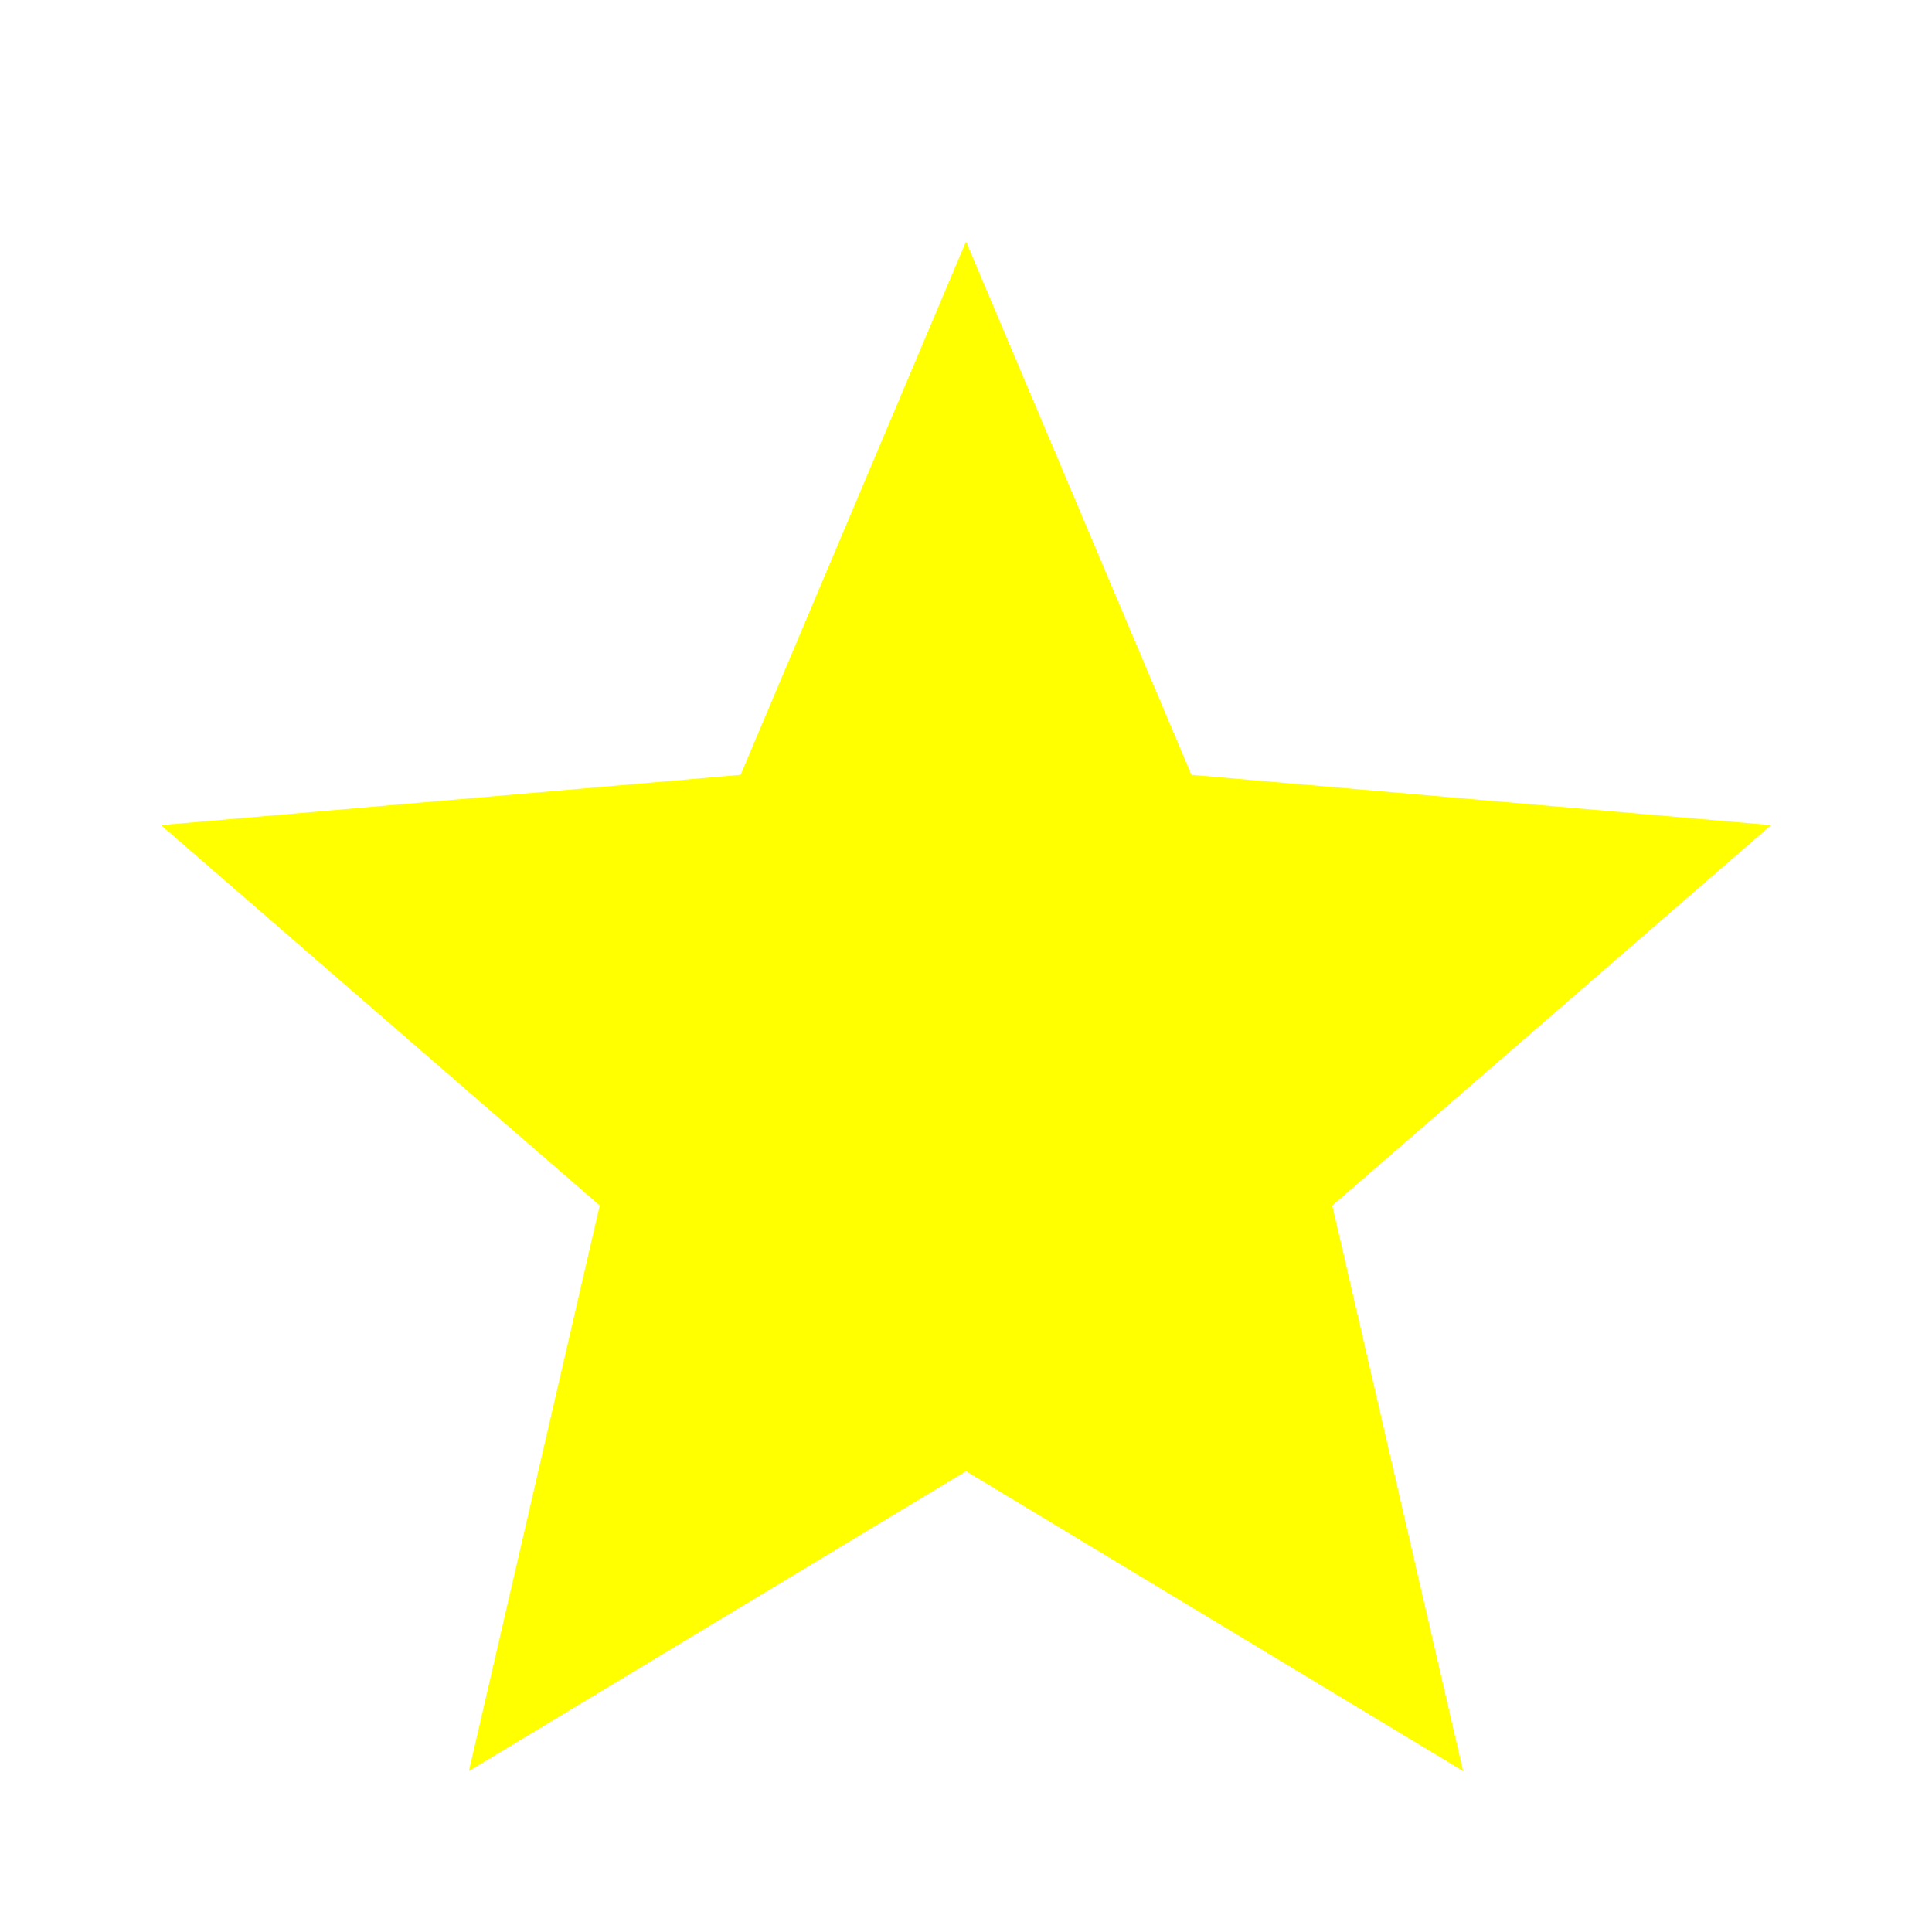
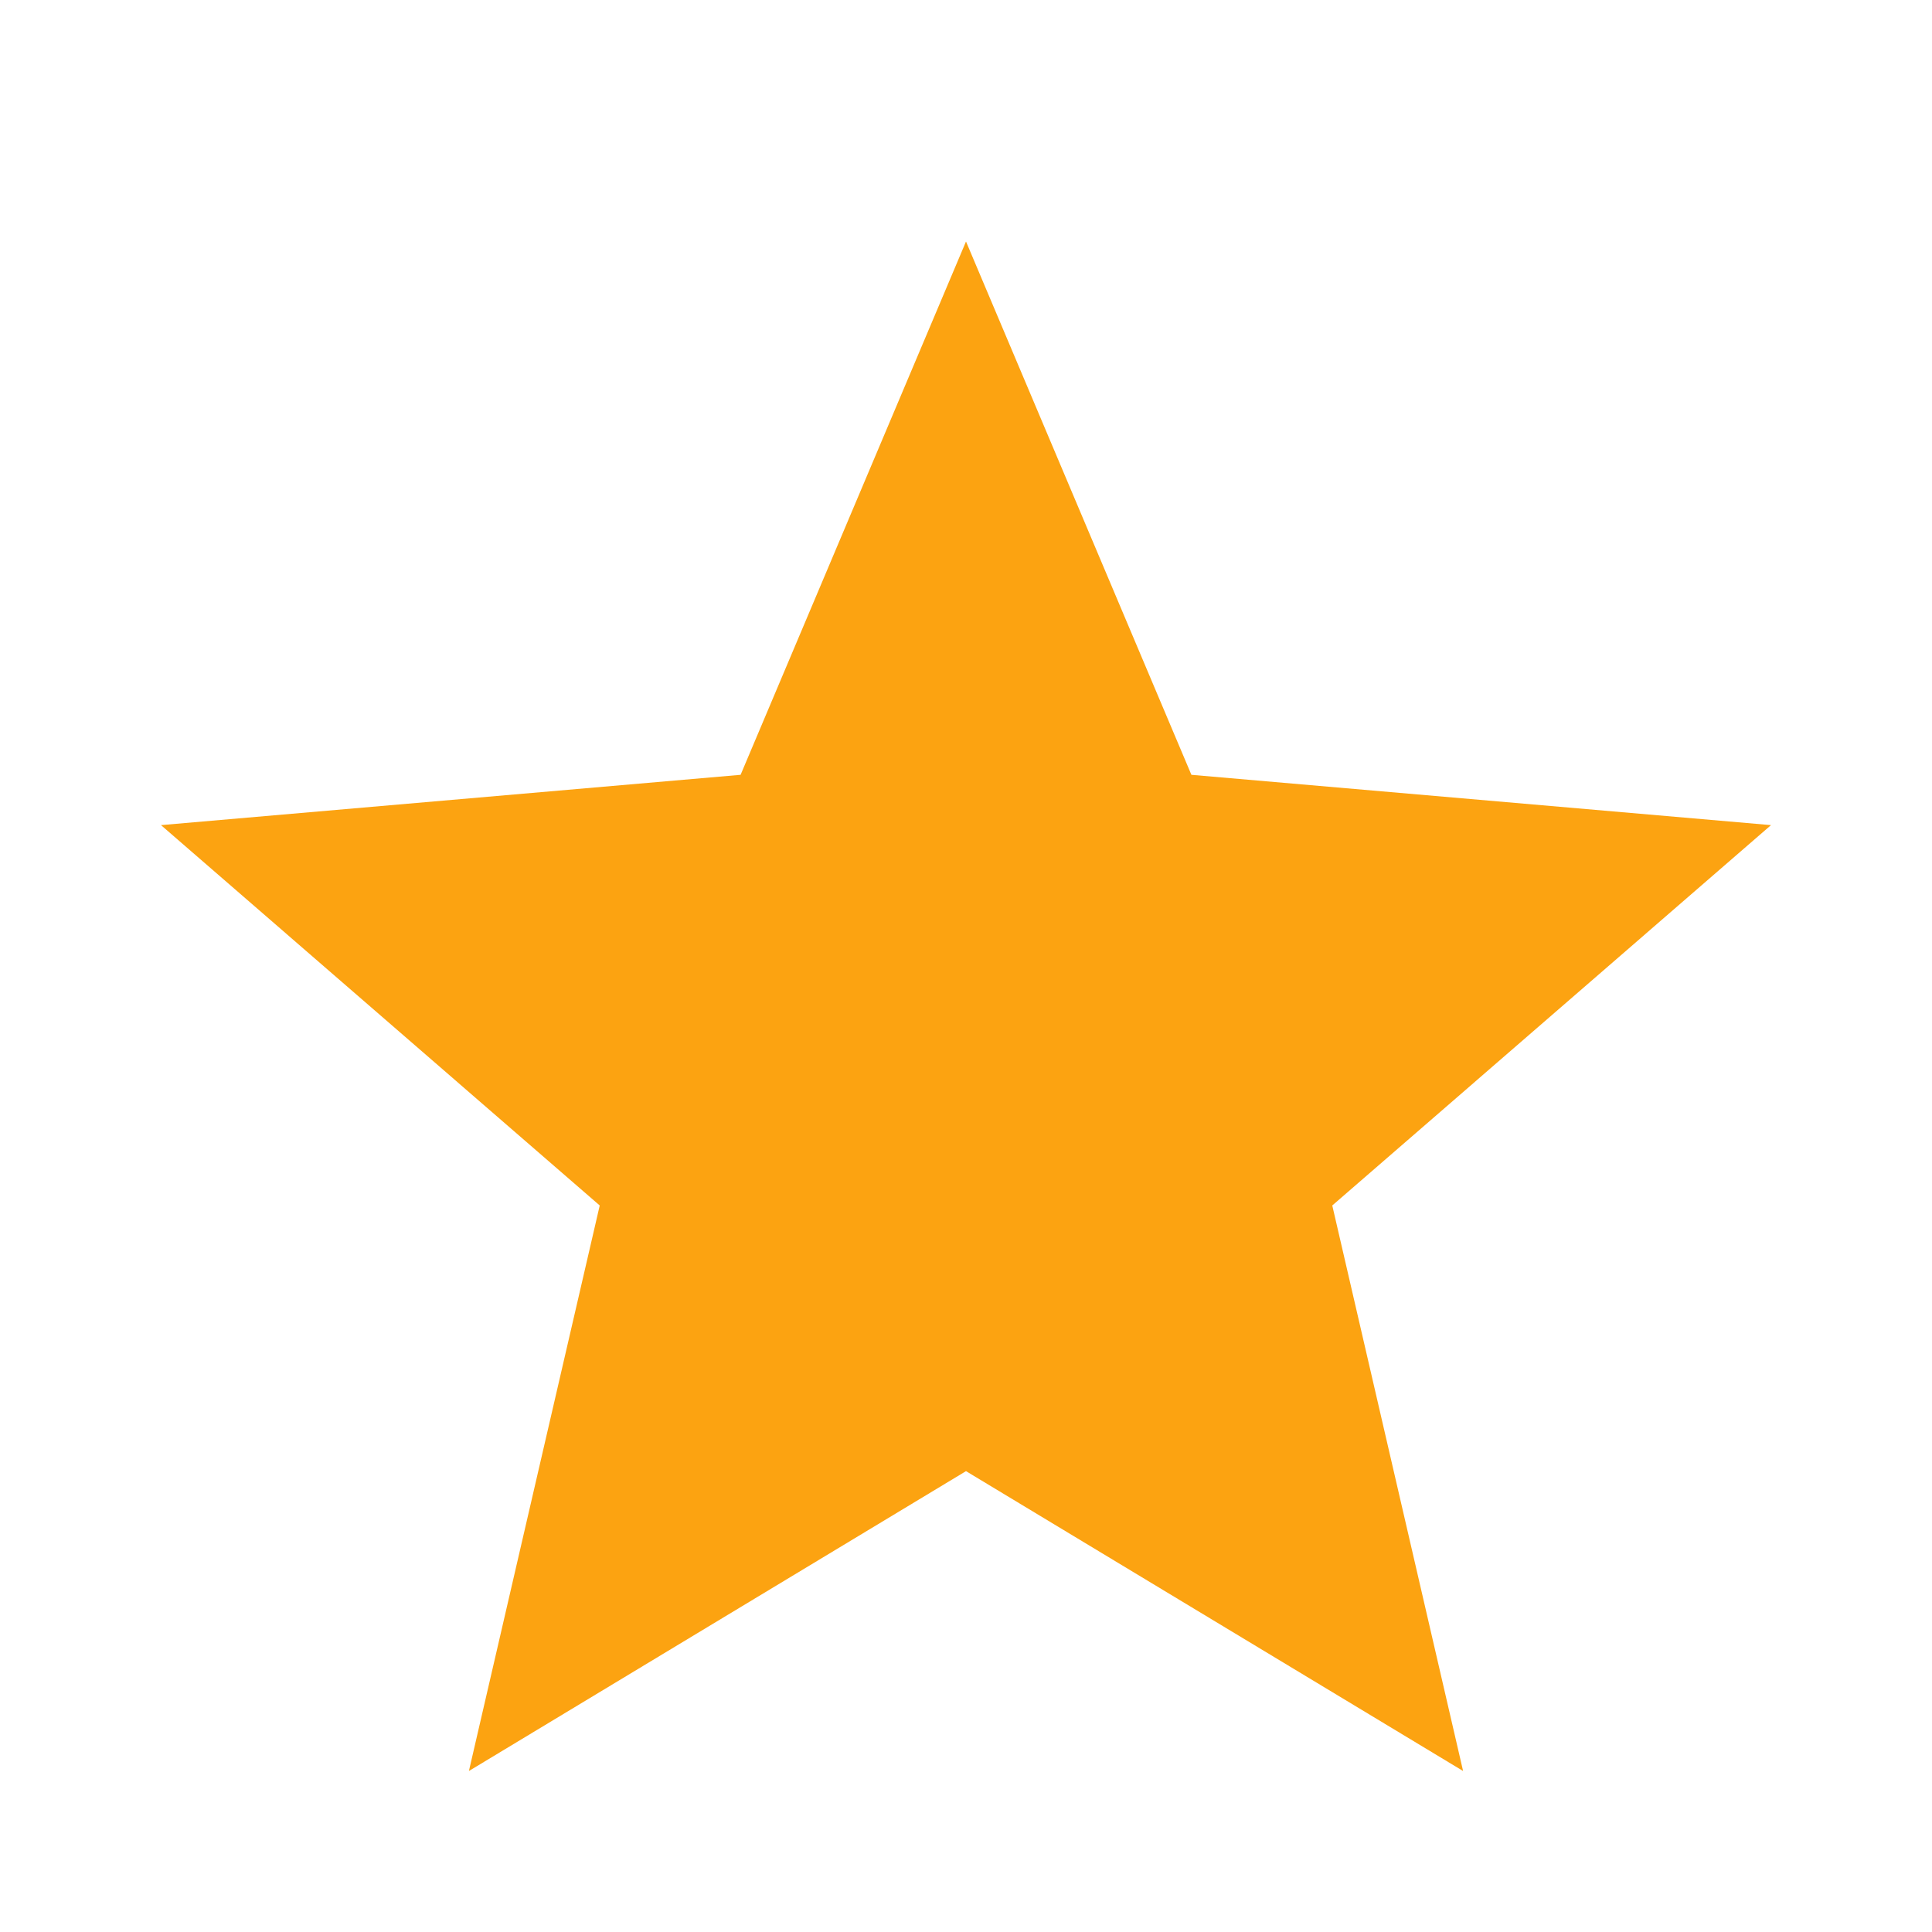
<svg xmlns="http://www.w3.org/2000/svg" width="24" height="24" viewBox="0 0 24 24">
-   <path fill="yellow" d="m5.825 22l1.625-7.025L2 10.25l7.2-.625L12 3l2.8 6.625l7.2.625l-5.45 4.725L18.175 22L12 18.275L5.825 22Z" />
+   <path fill="#FCA311" d="m5.825 22l1.625-7.025L2 10.25l7.2-.625L12 3l2.8 6.625l7.2.625l-5.45 4.725L18.175 22L12 18.275L5.825 22Z" />
</svg>
